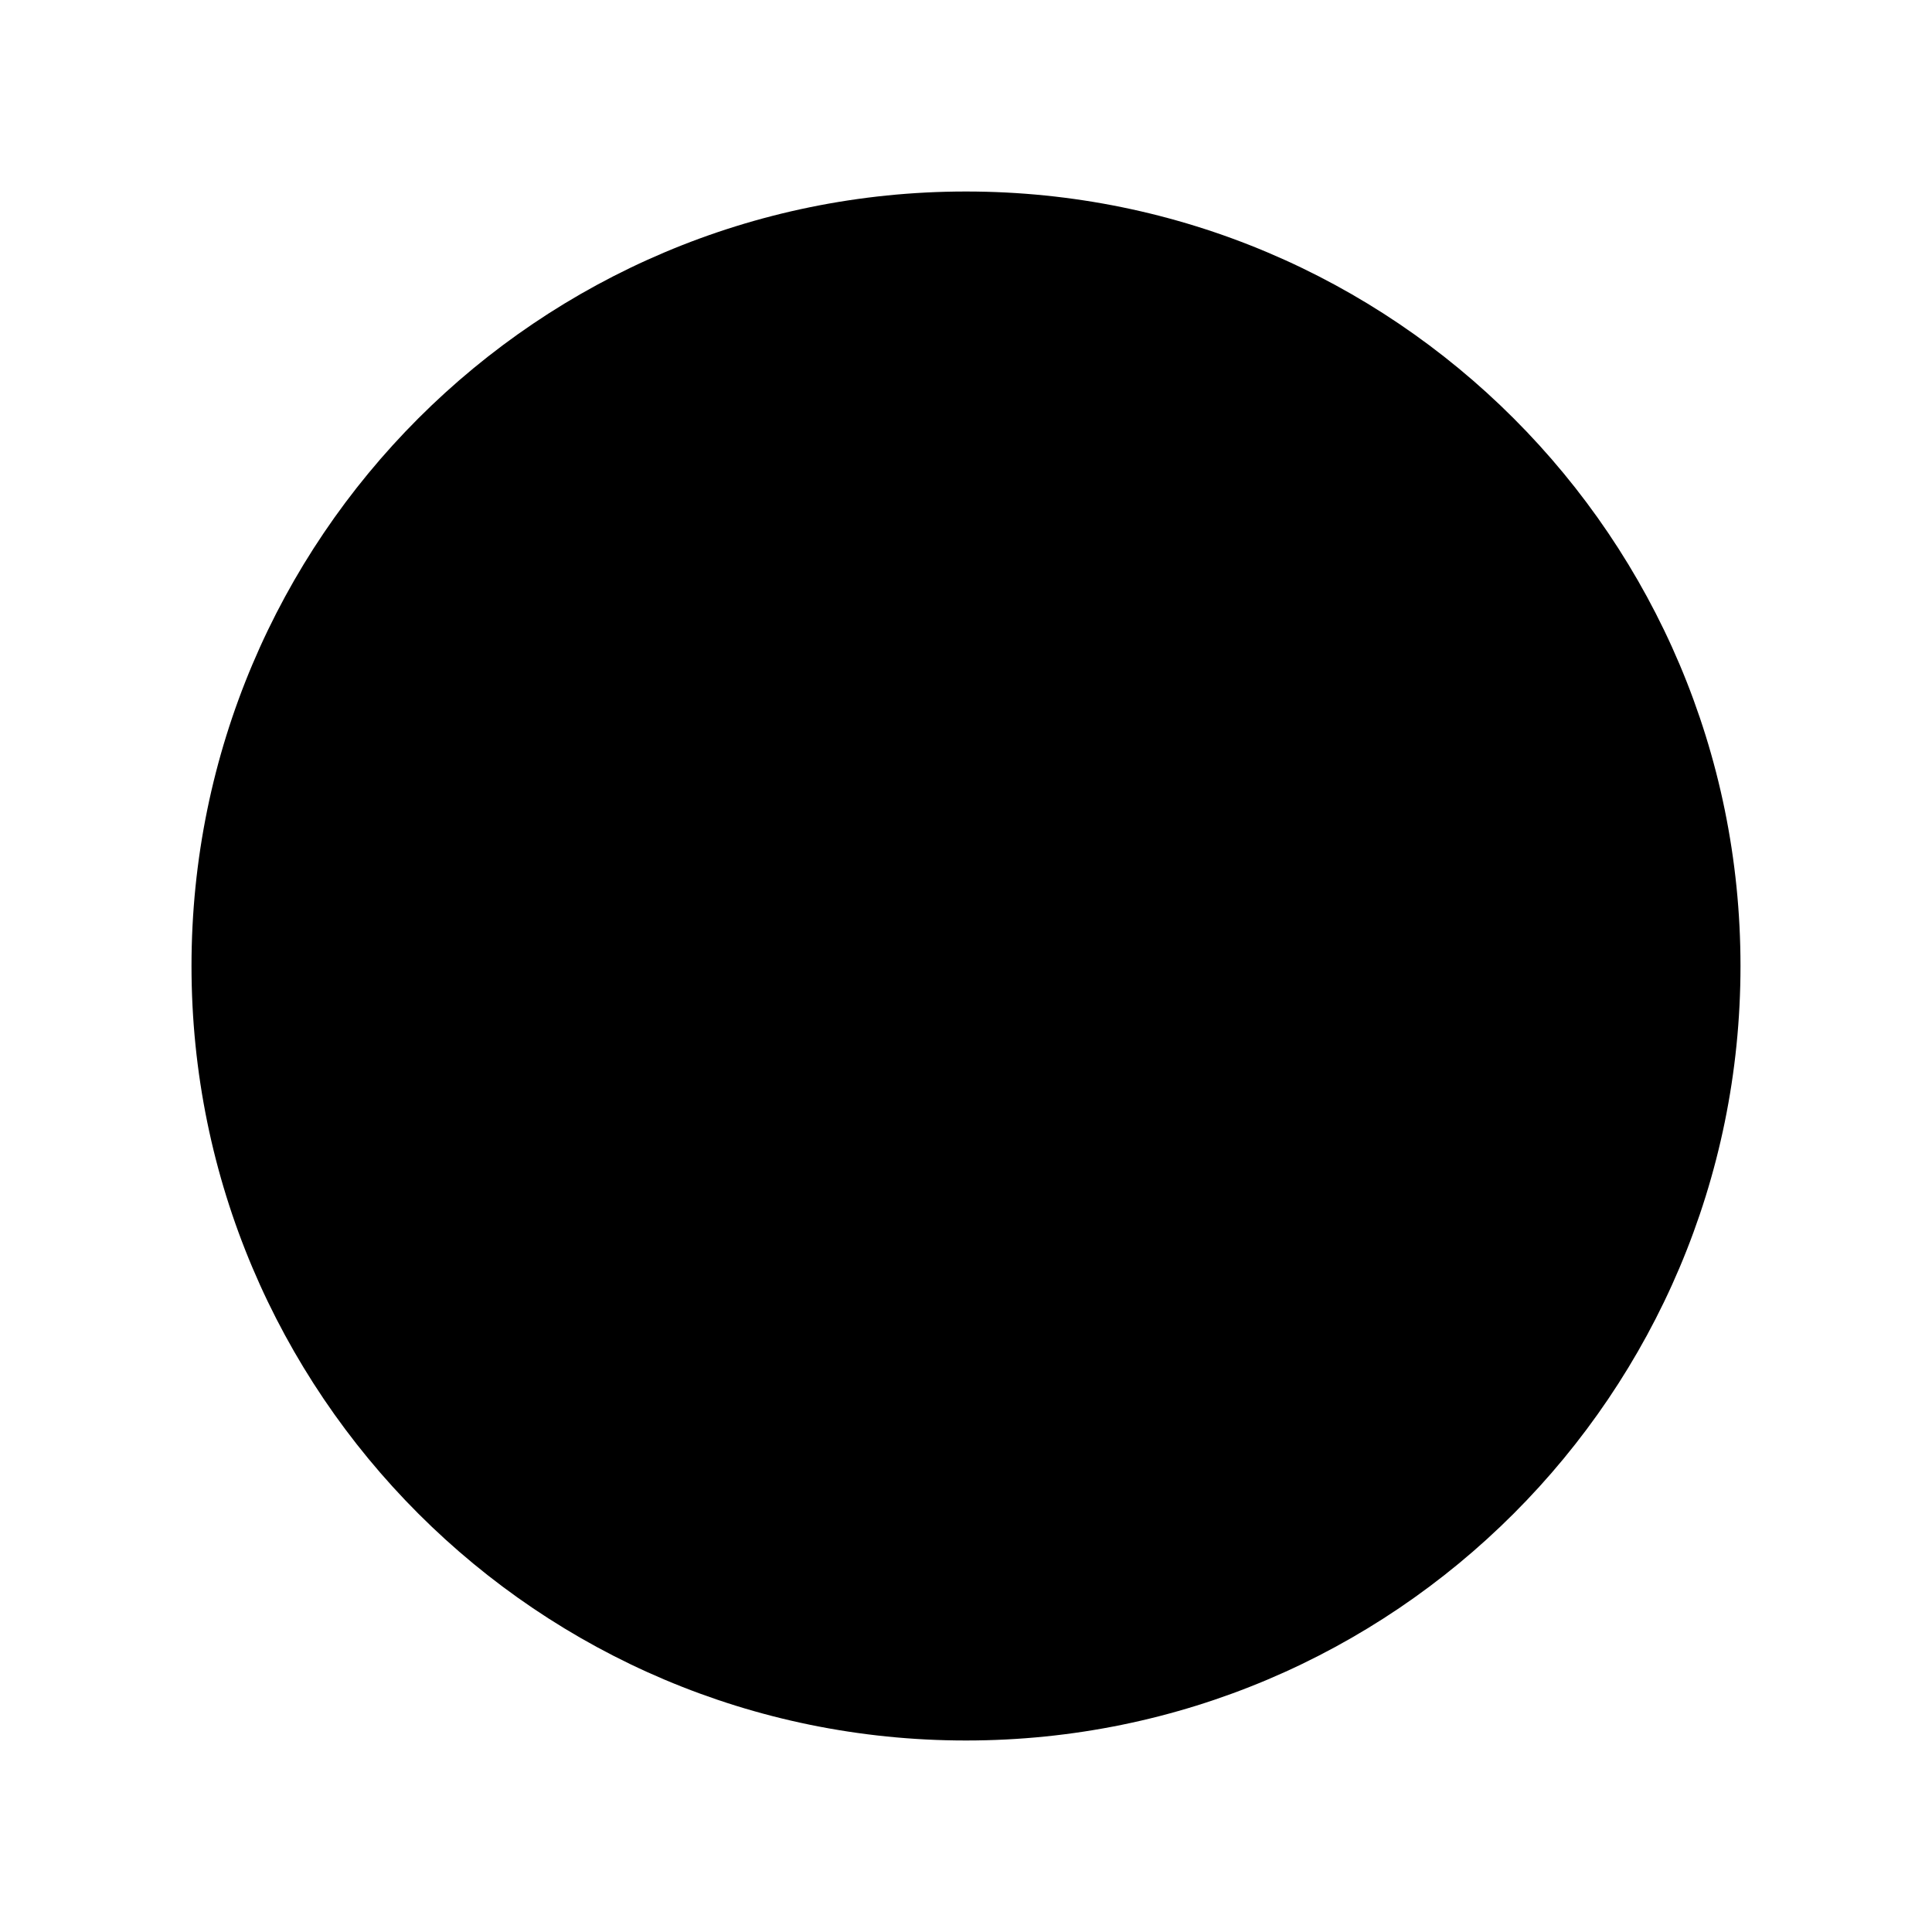
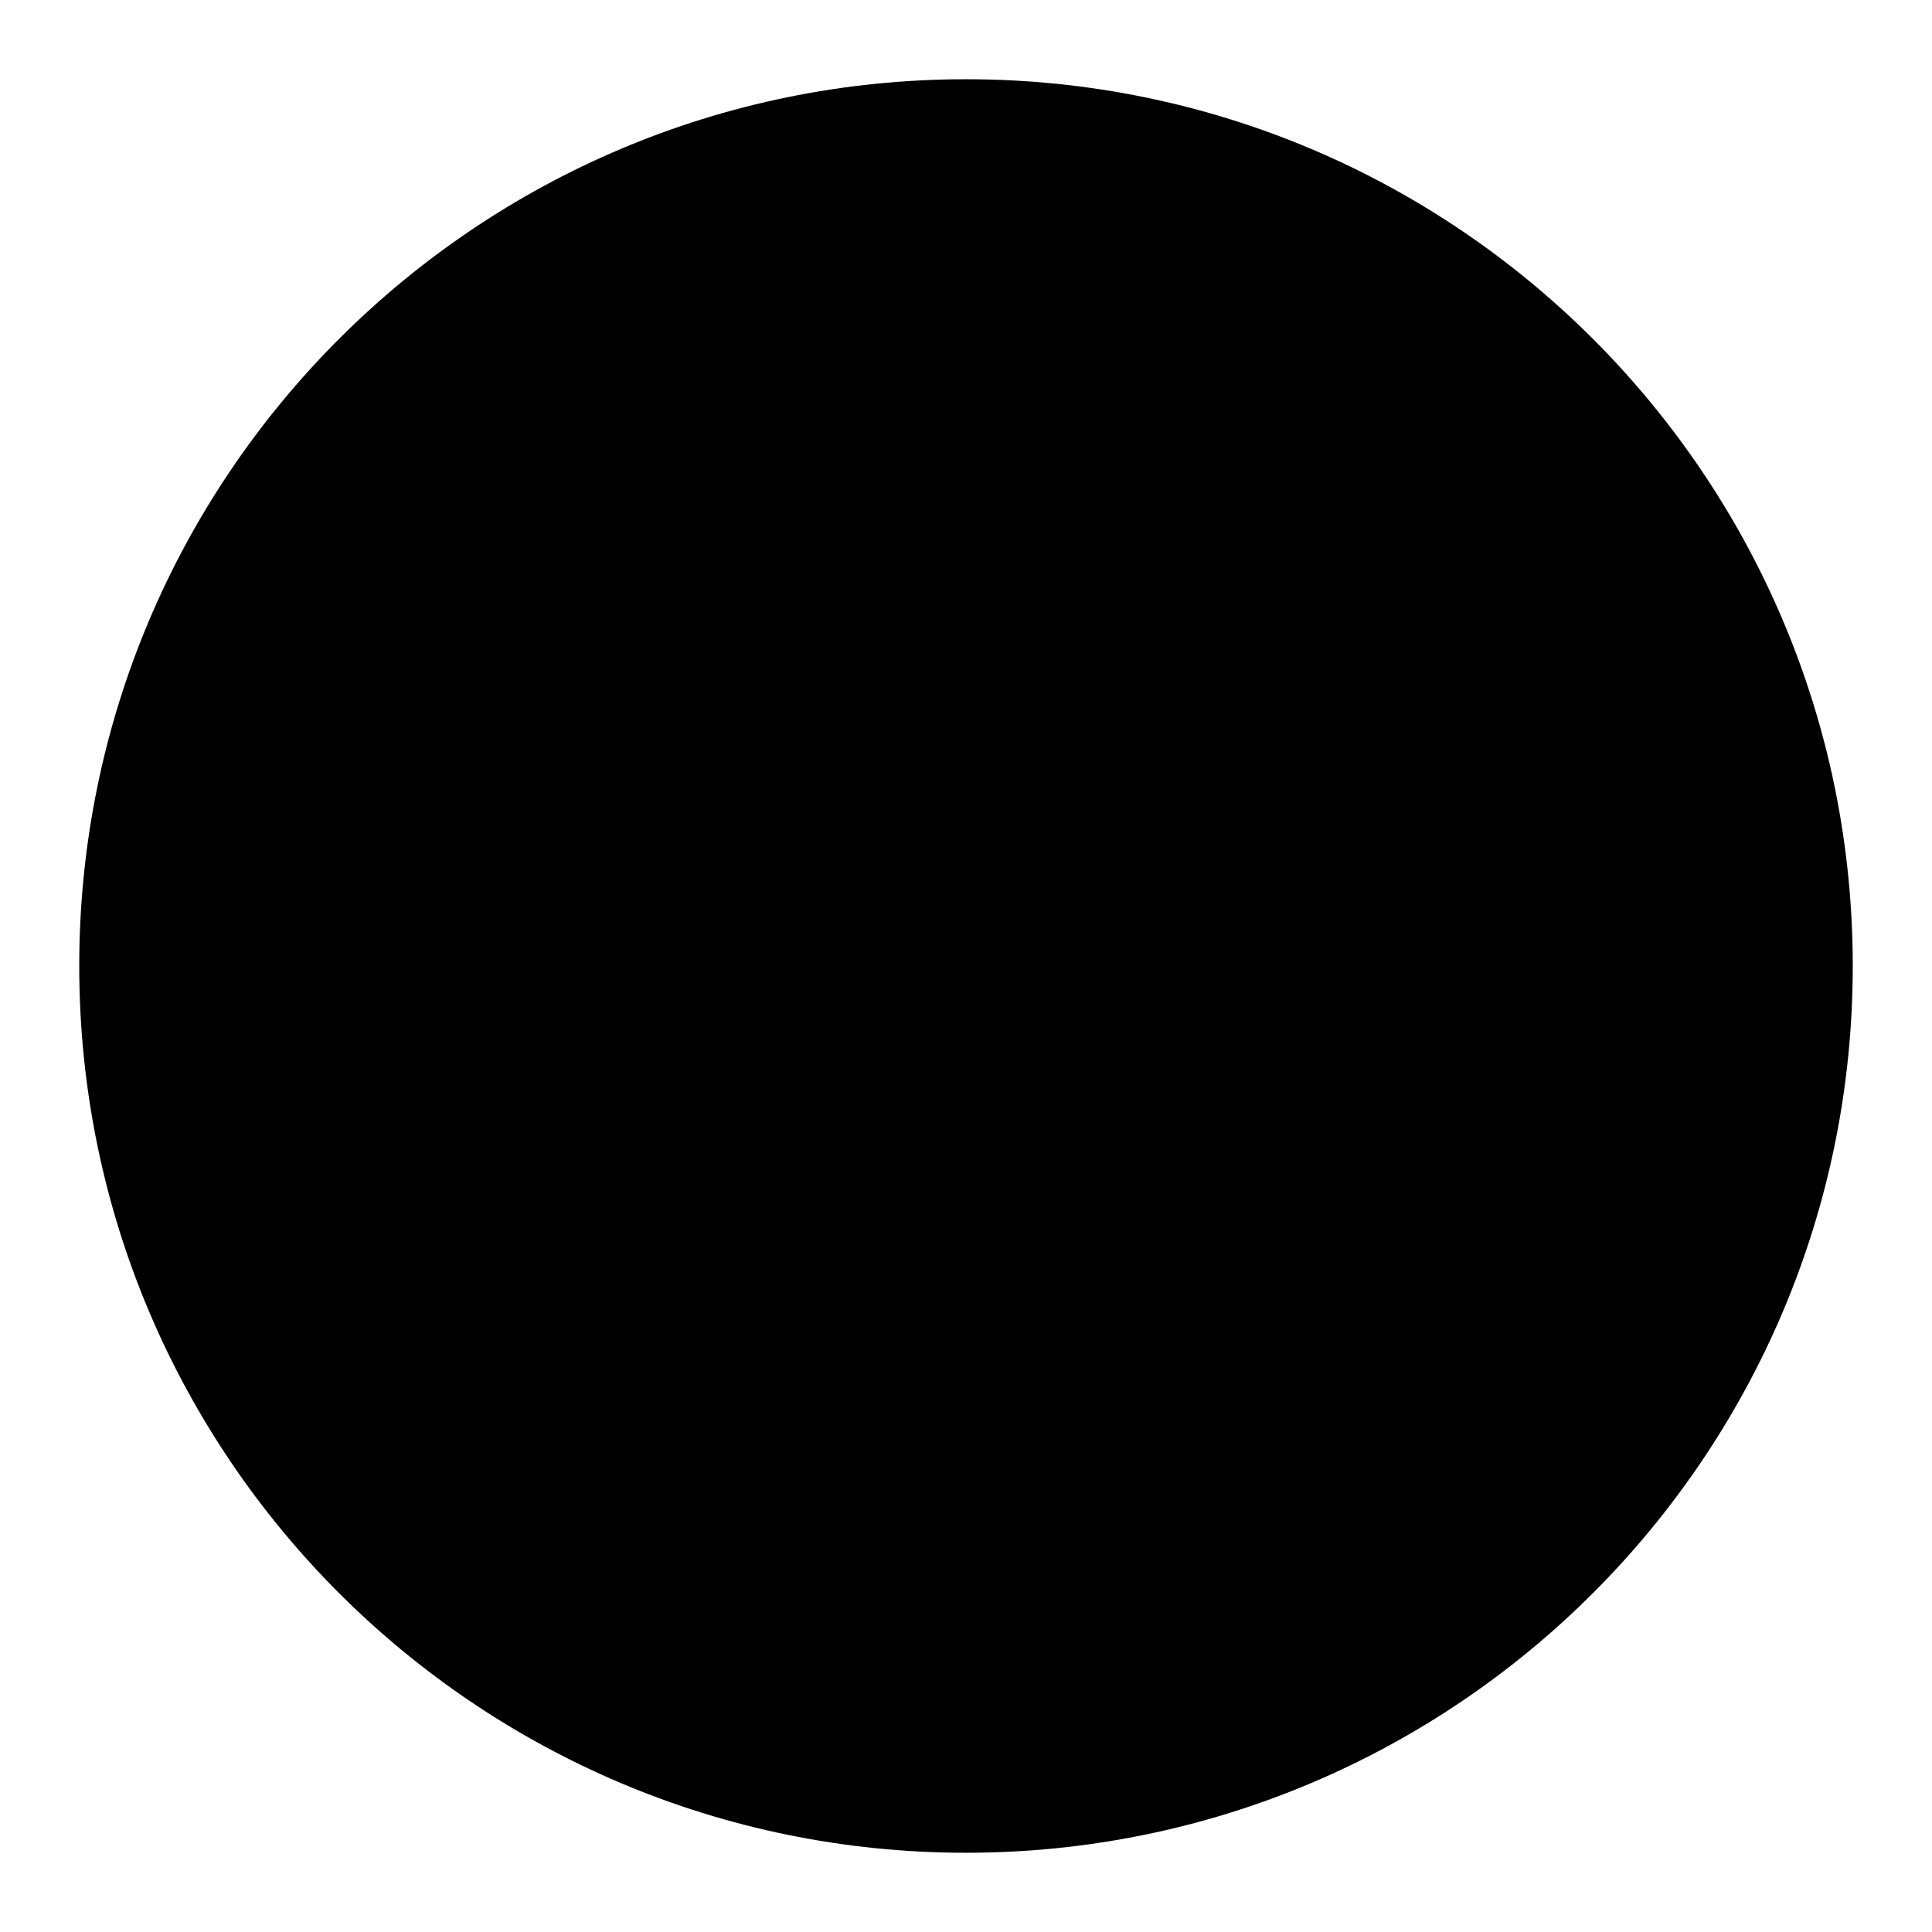
<svg xmlns="http://www.w3.org/2000/svg" width="1024px" height="1024px" viewBox="0 0 1024 1024" version="1.1">
  <g id="Oval" stroke="none" fill="none" fill-rule="nonzero">
-     <circle fill="#000000" cx="512" cy="512" r="410.5" />
+     <circle fill="#000000" cx="512" cy="512" r="470" />
  </g>
</svg>
